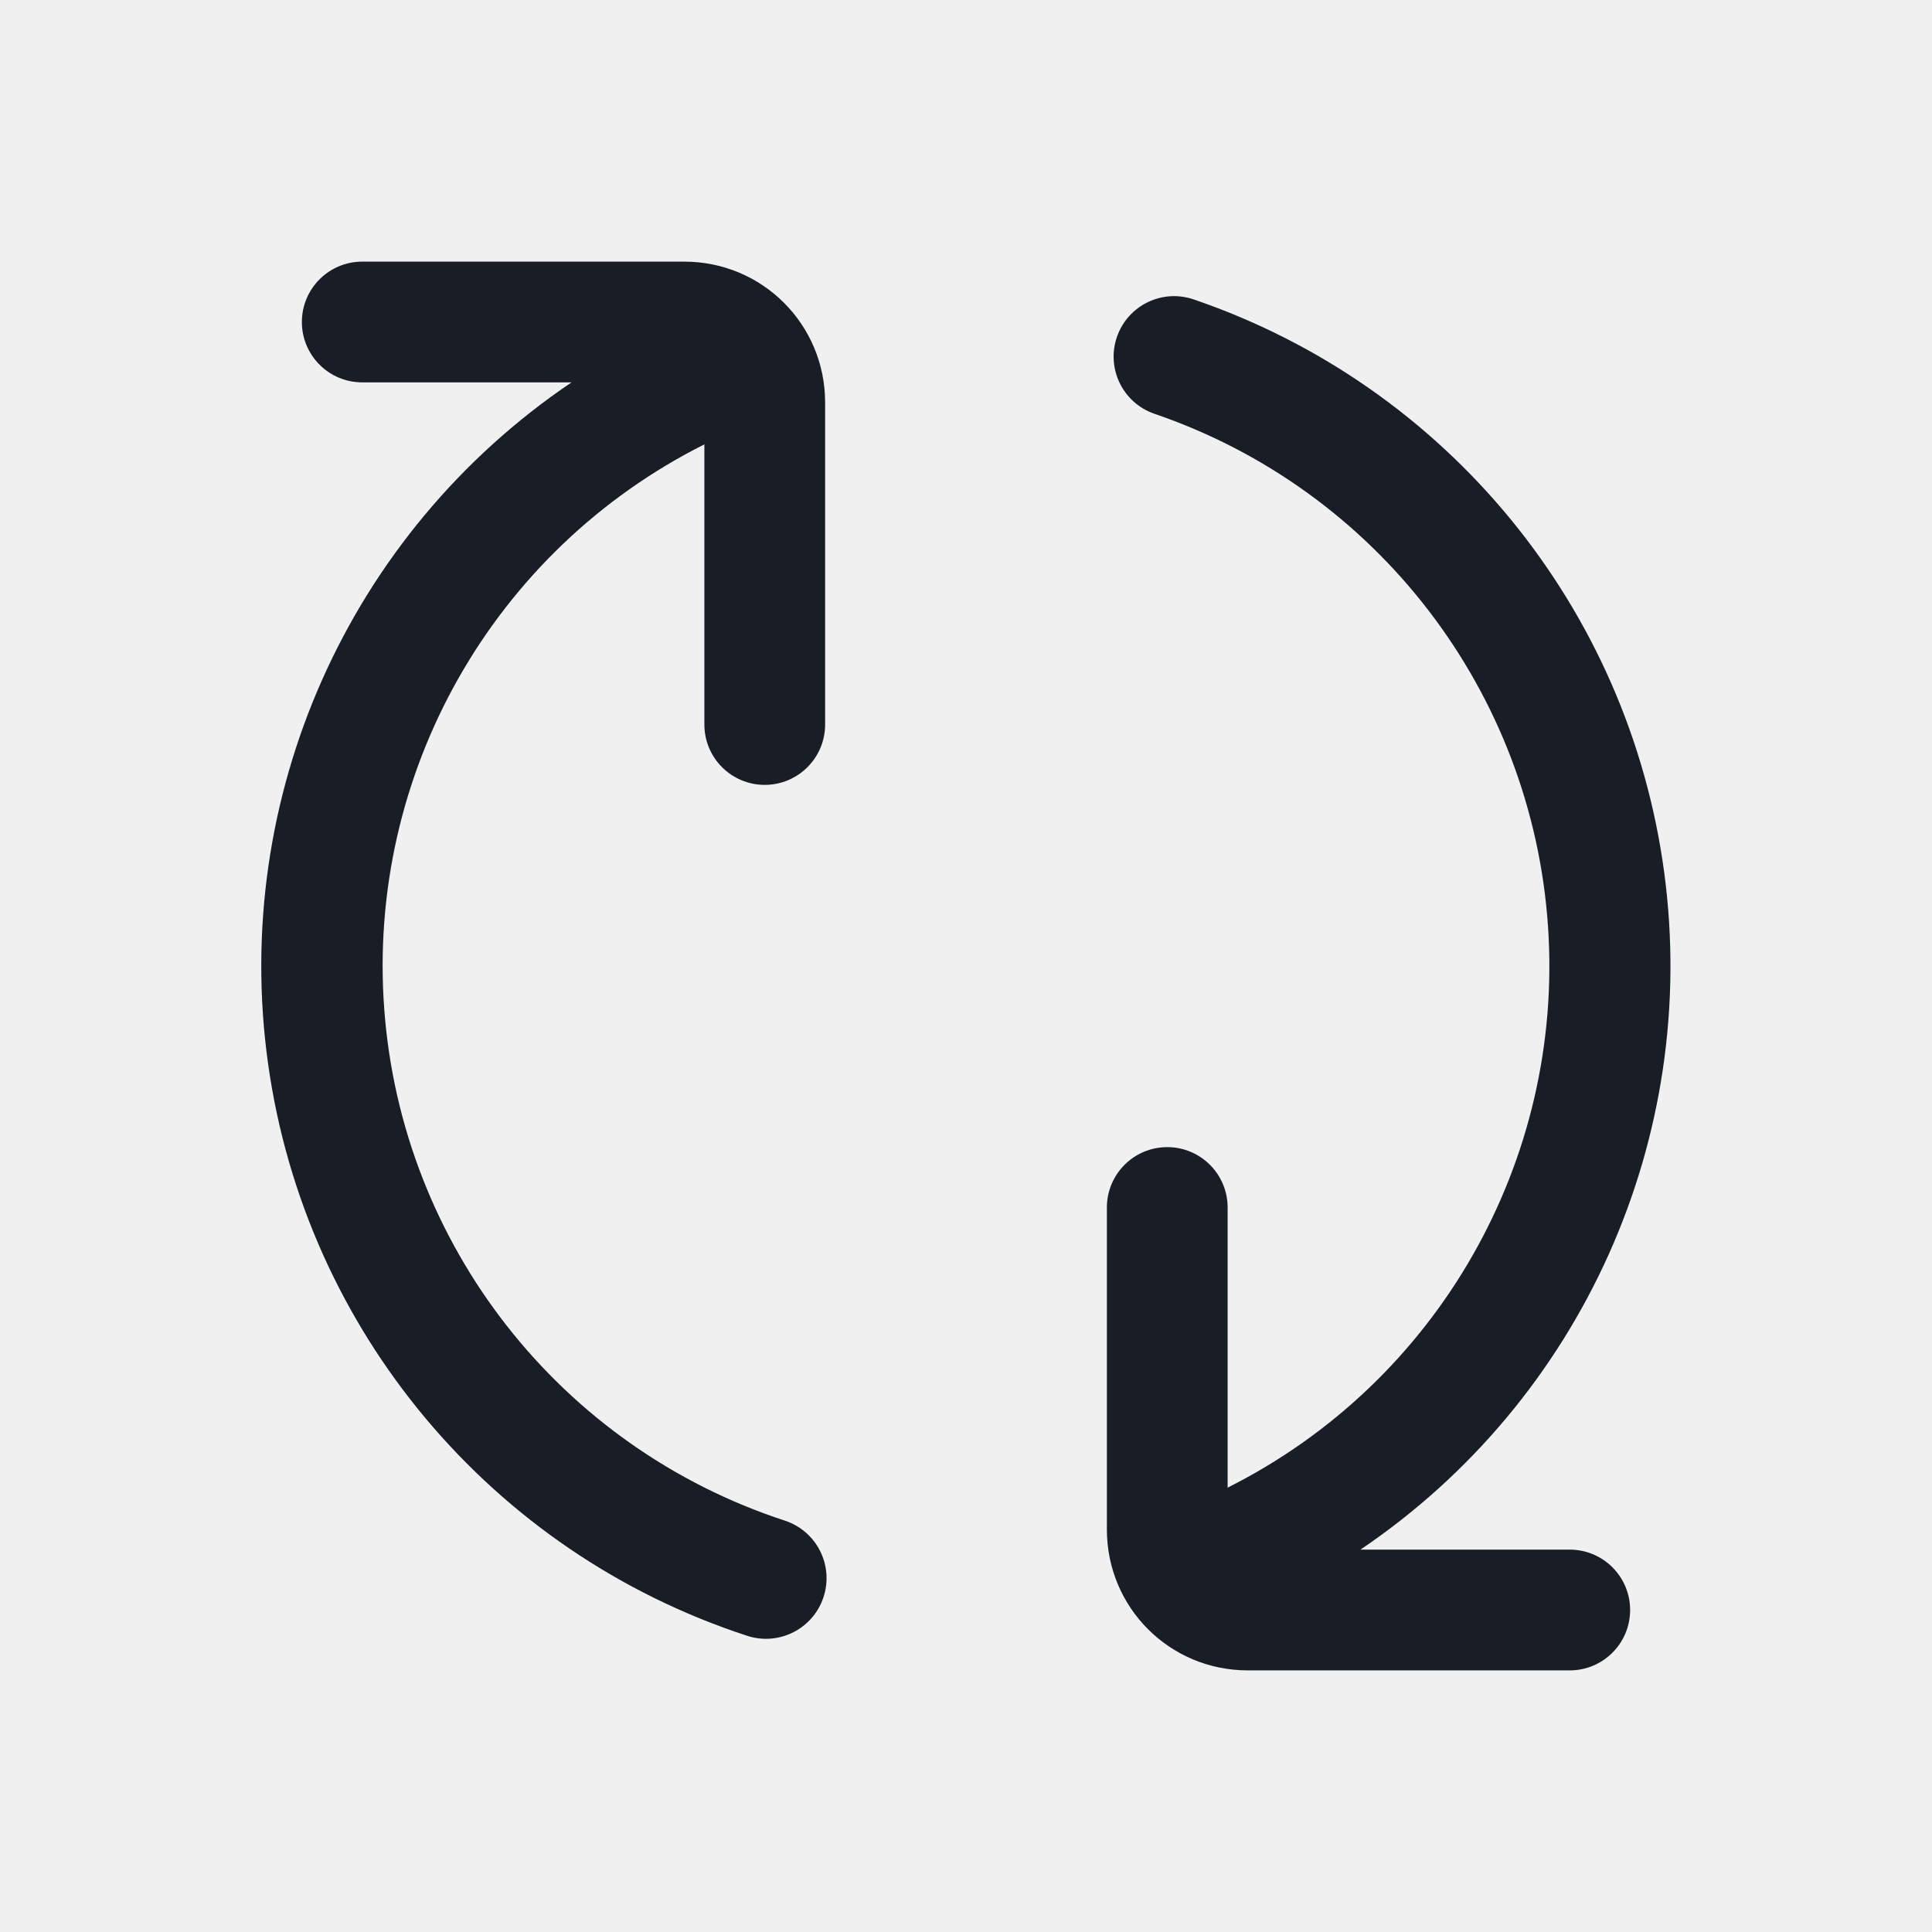
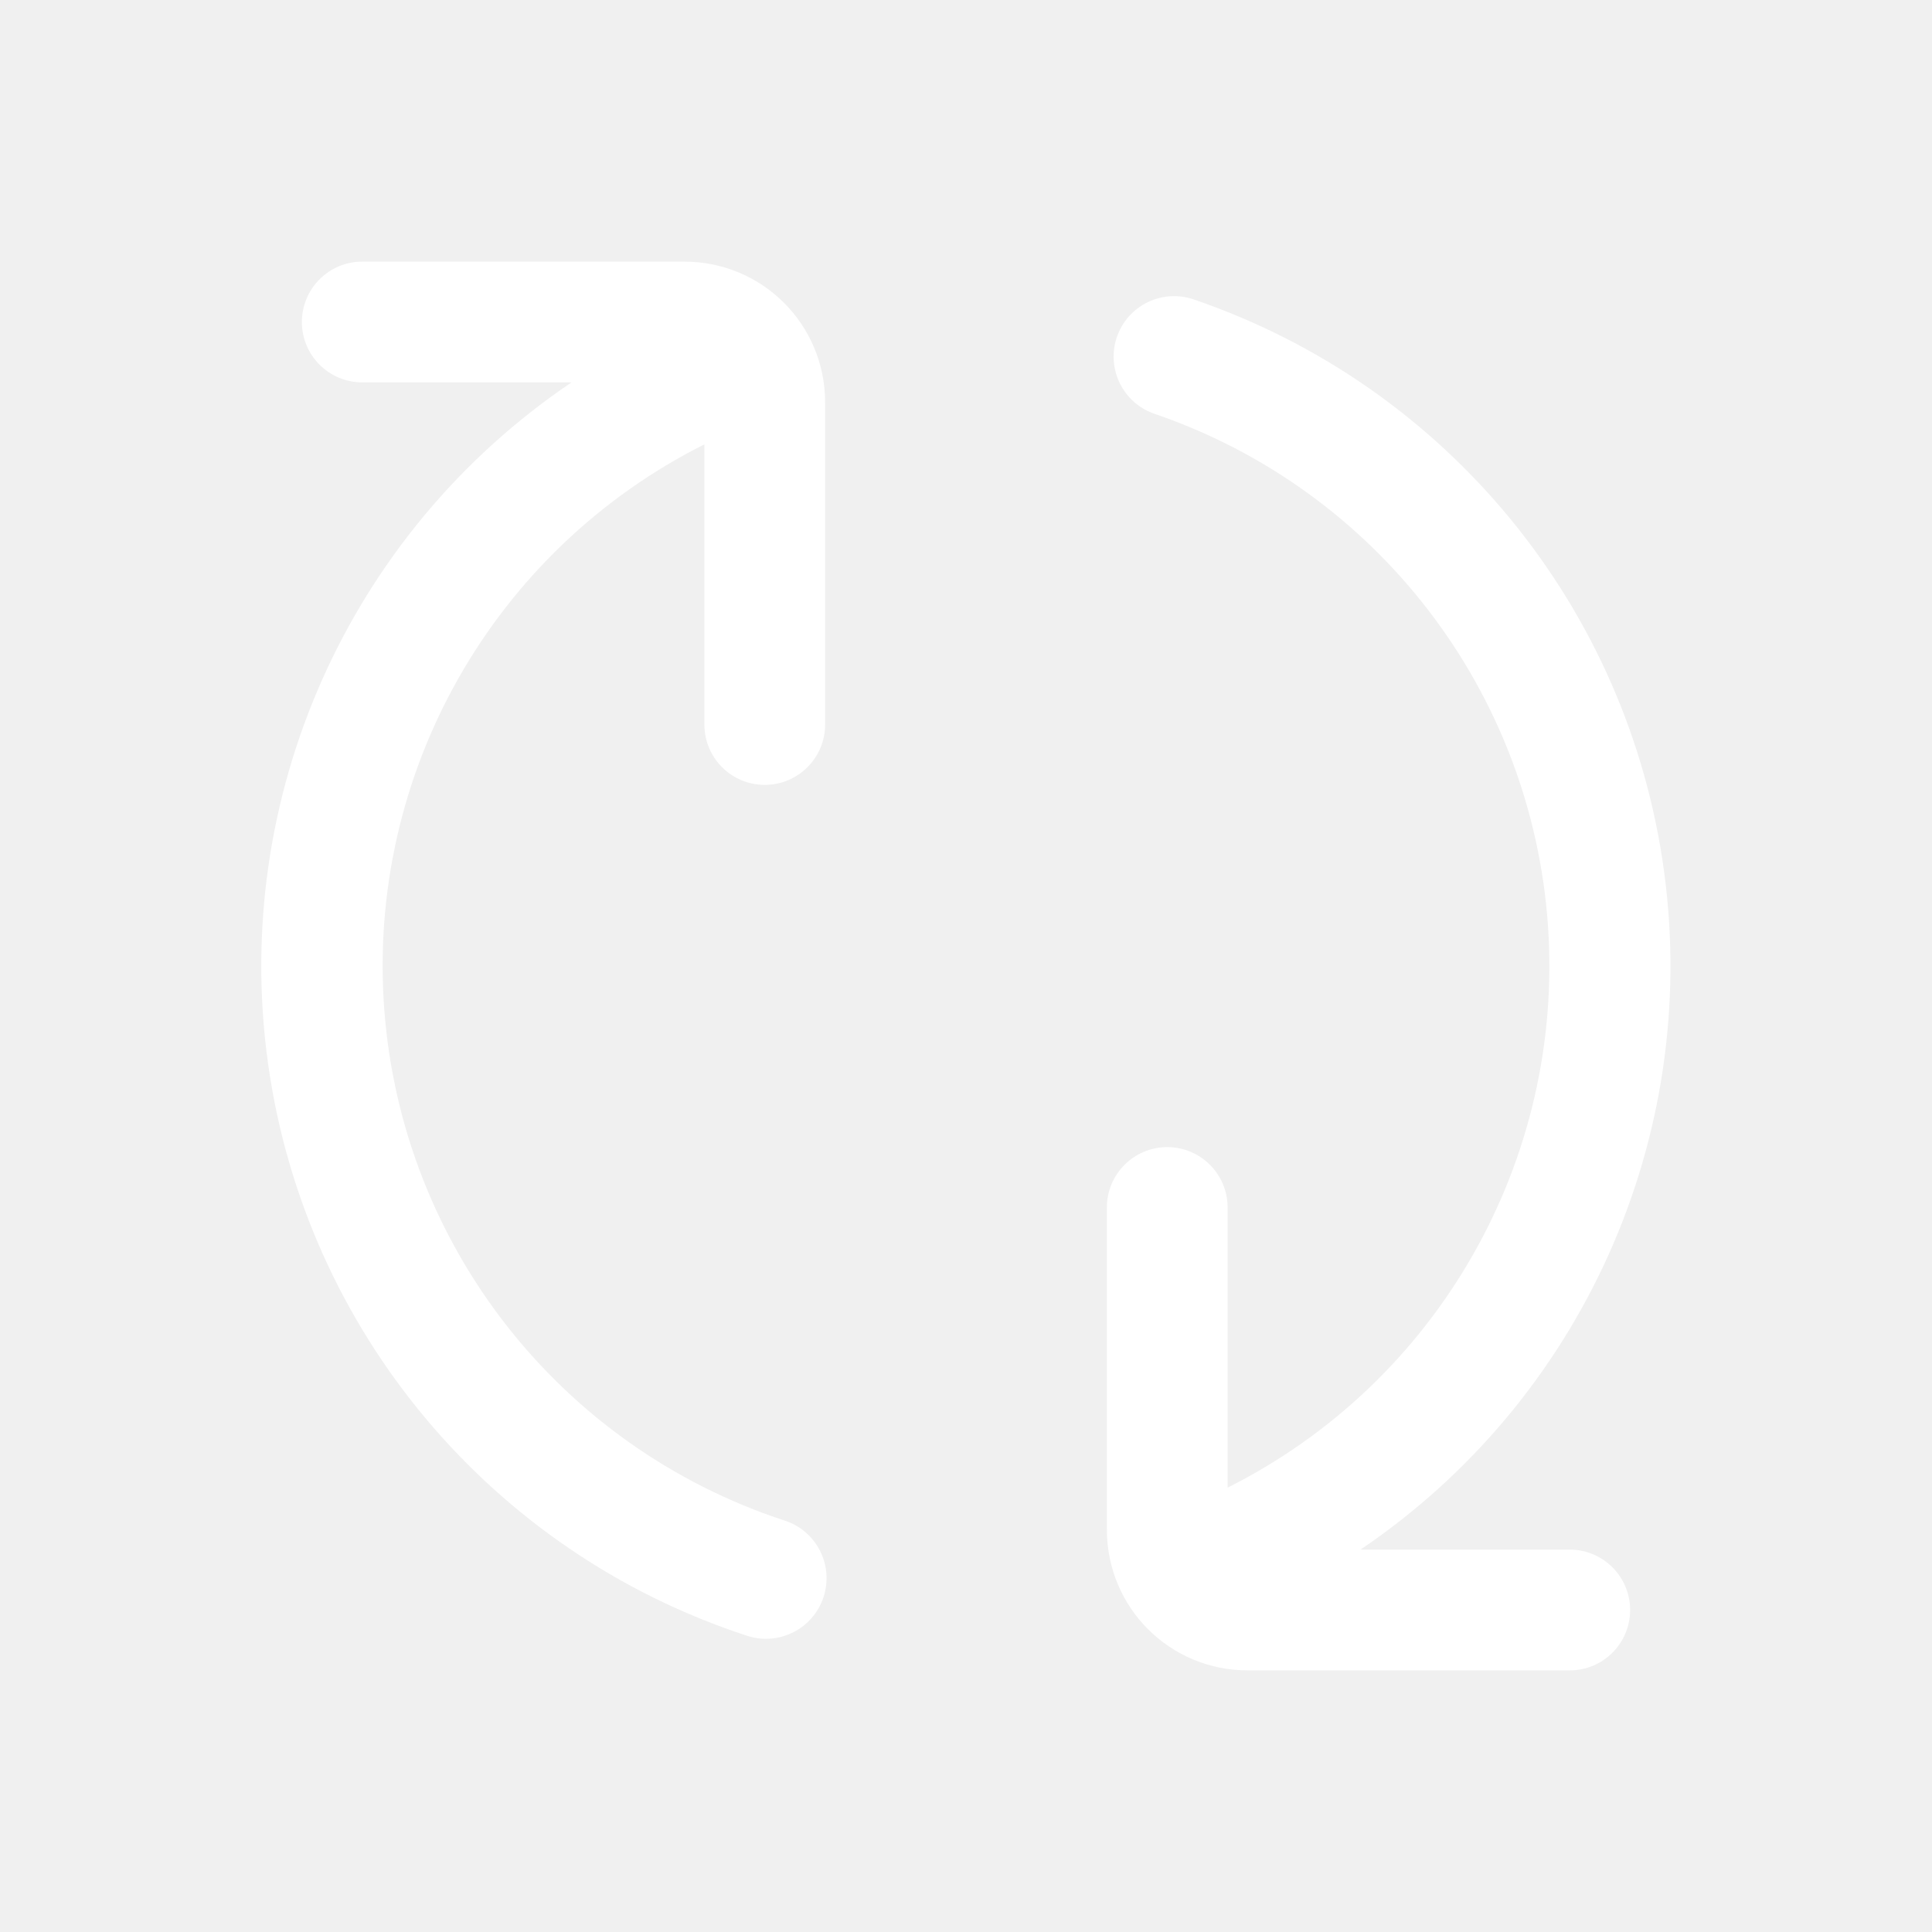
<svg xmlns="http://www.w3.org/2000/svg" width="24" height="24" viewBox="0 0 24 24">
-   <path fill="#191E26" d="M15.25 18.48V15a.75.75 0 1 0-1.5 0v4c0 .97.78 1.75 1.75 1.75h4a.75.75 0 1 0 0-1.5h-2.6a8.75 8.75 0 0 0-2.07-15.53.75.75 0 1 0-.49 1.42 7.25 7.25 0 0 1 .91 13.34zM8.75 5.52V9a.75.75 0 0 0 1.5 0V5c0-.97-.78-1.75-1.75-1.75h-4a.75.75 0 0 0 0 1.5h2.6a8.75 8.75 0 0 0 2.18 15.57.75.75 0 0 0 .47-1.43 7.25 7.25 0 0 1-1-13.37z" />
+   <path fill="white" d="M15.25 18.48V15a.75.75 0 1 0-1.5 0v4c0 .97.78 1.75 1.75 1.75h4a.75.75 0 1 0 0-1.5h-2.6a8.75 8.75 0 0 0-2.07-15.53.75.75 0 1 0-.49 1.42 7.25 7.25 0 0 1 .91 13.34zM8.75 5.52V9a.75.75 0 0 0 1.5 0V5c0-.97-.78-1.75-1.75-1.75h-4a.75.75 0 0 0 0 1.5h2.6a8.75 8.75 0 0 0 2.18 15.57.75.75 0 0 0 .47-1.43 7.25 7.25 0 0 1-1-13.37z" />
</svg>
